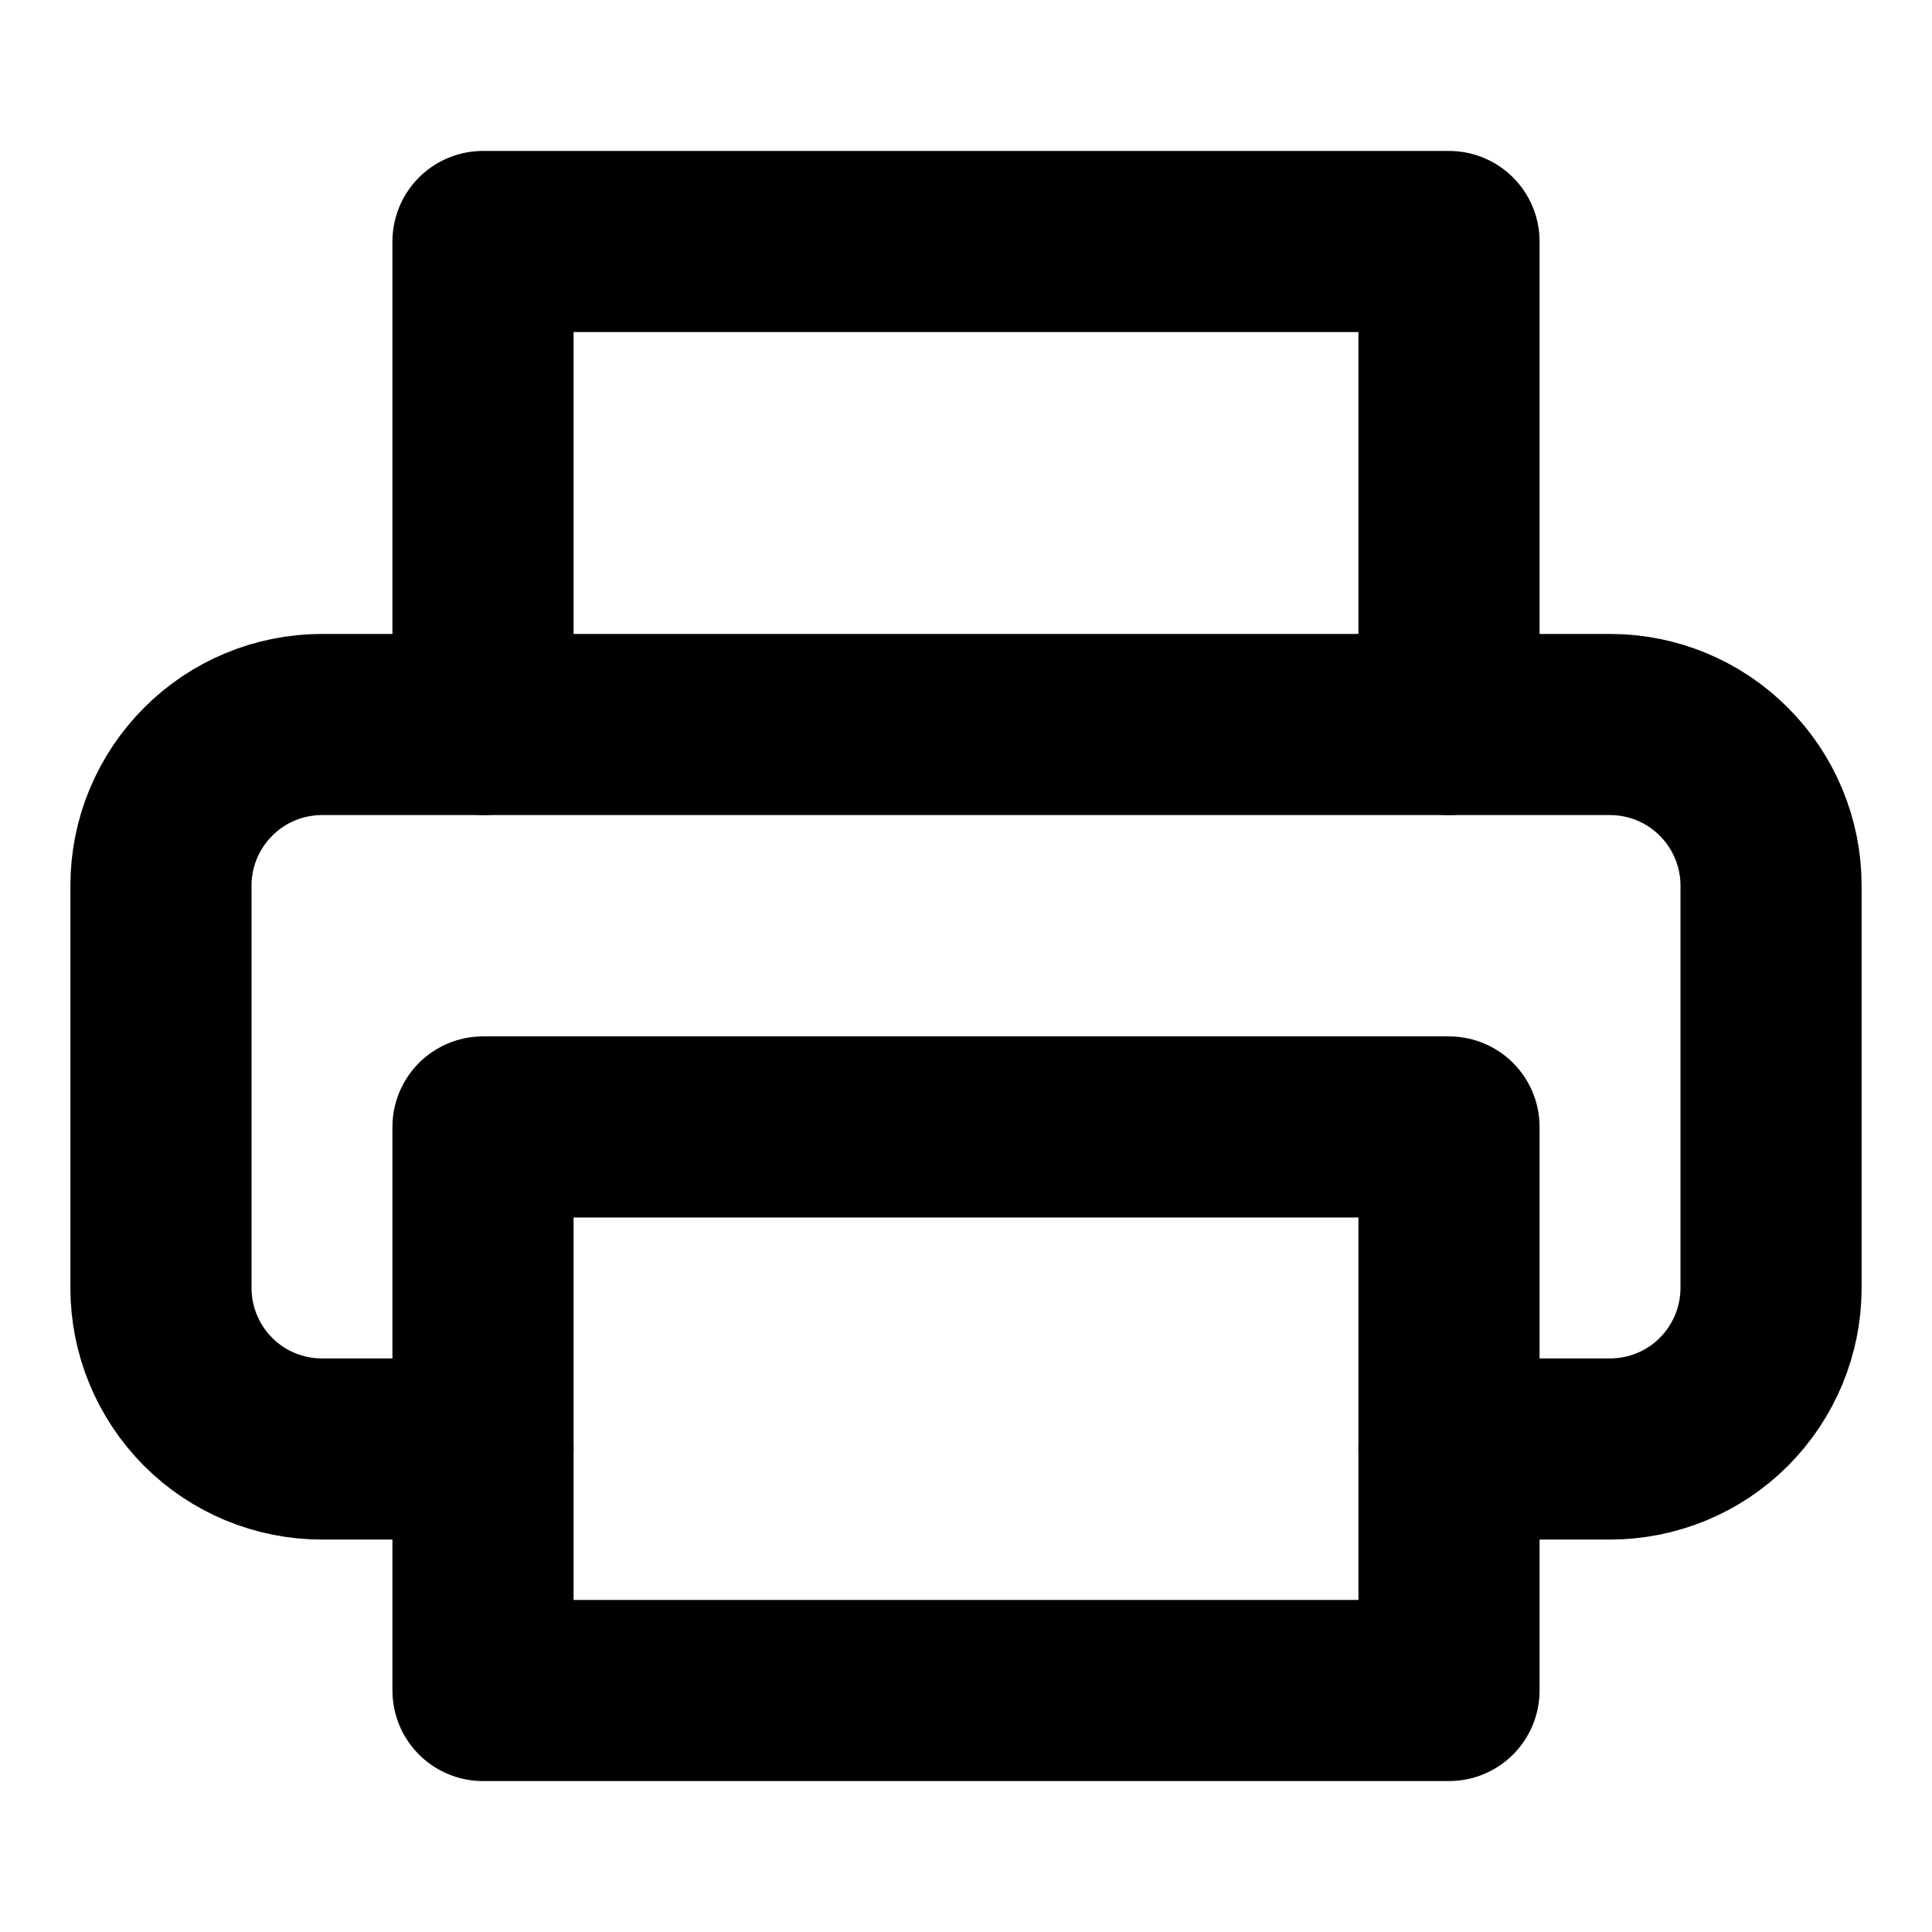
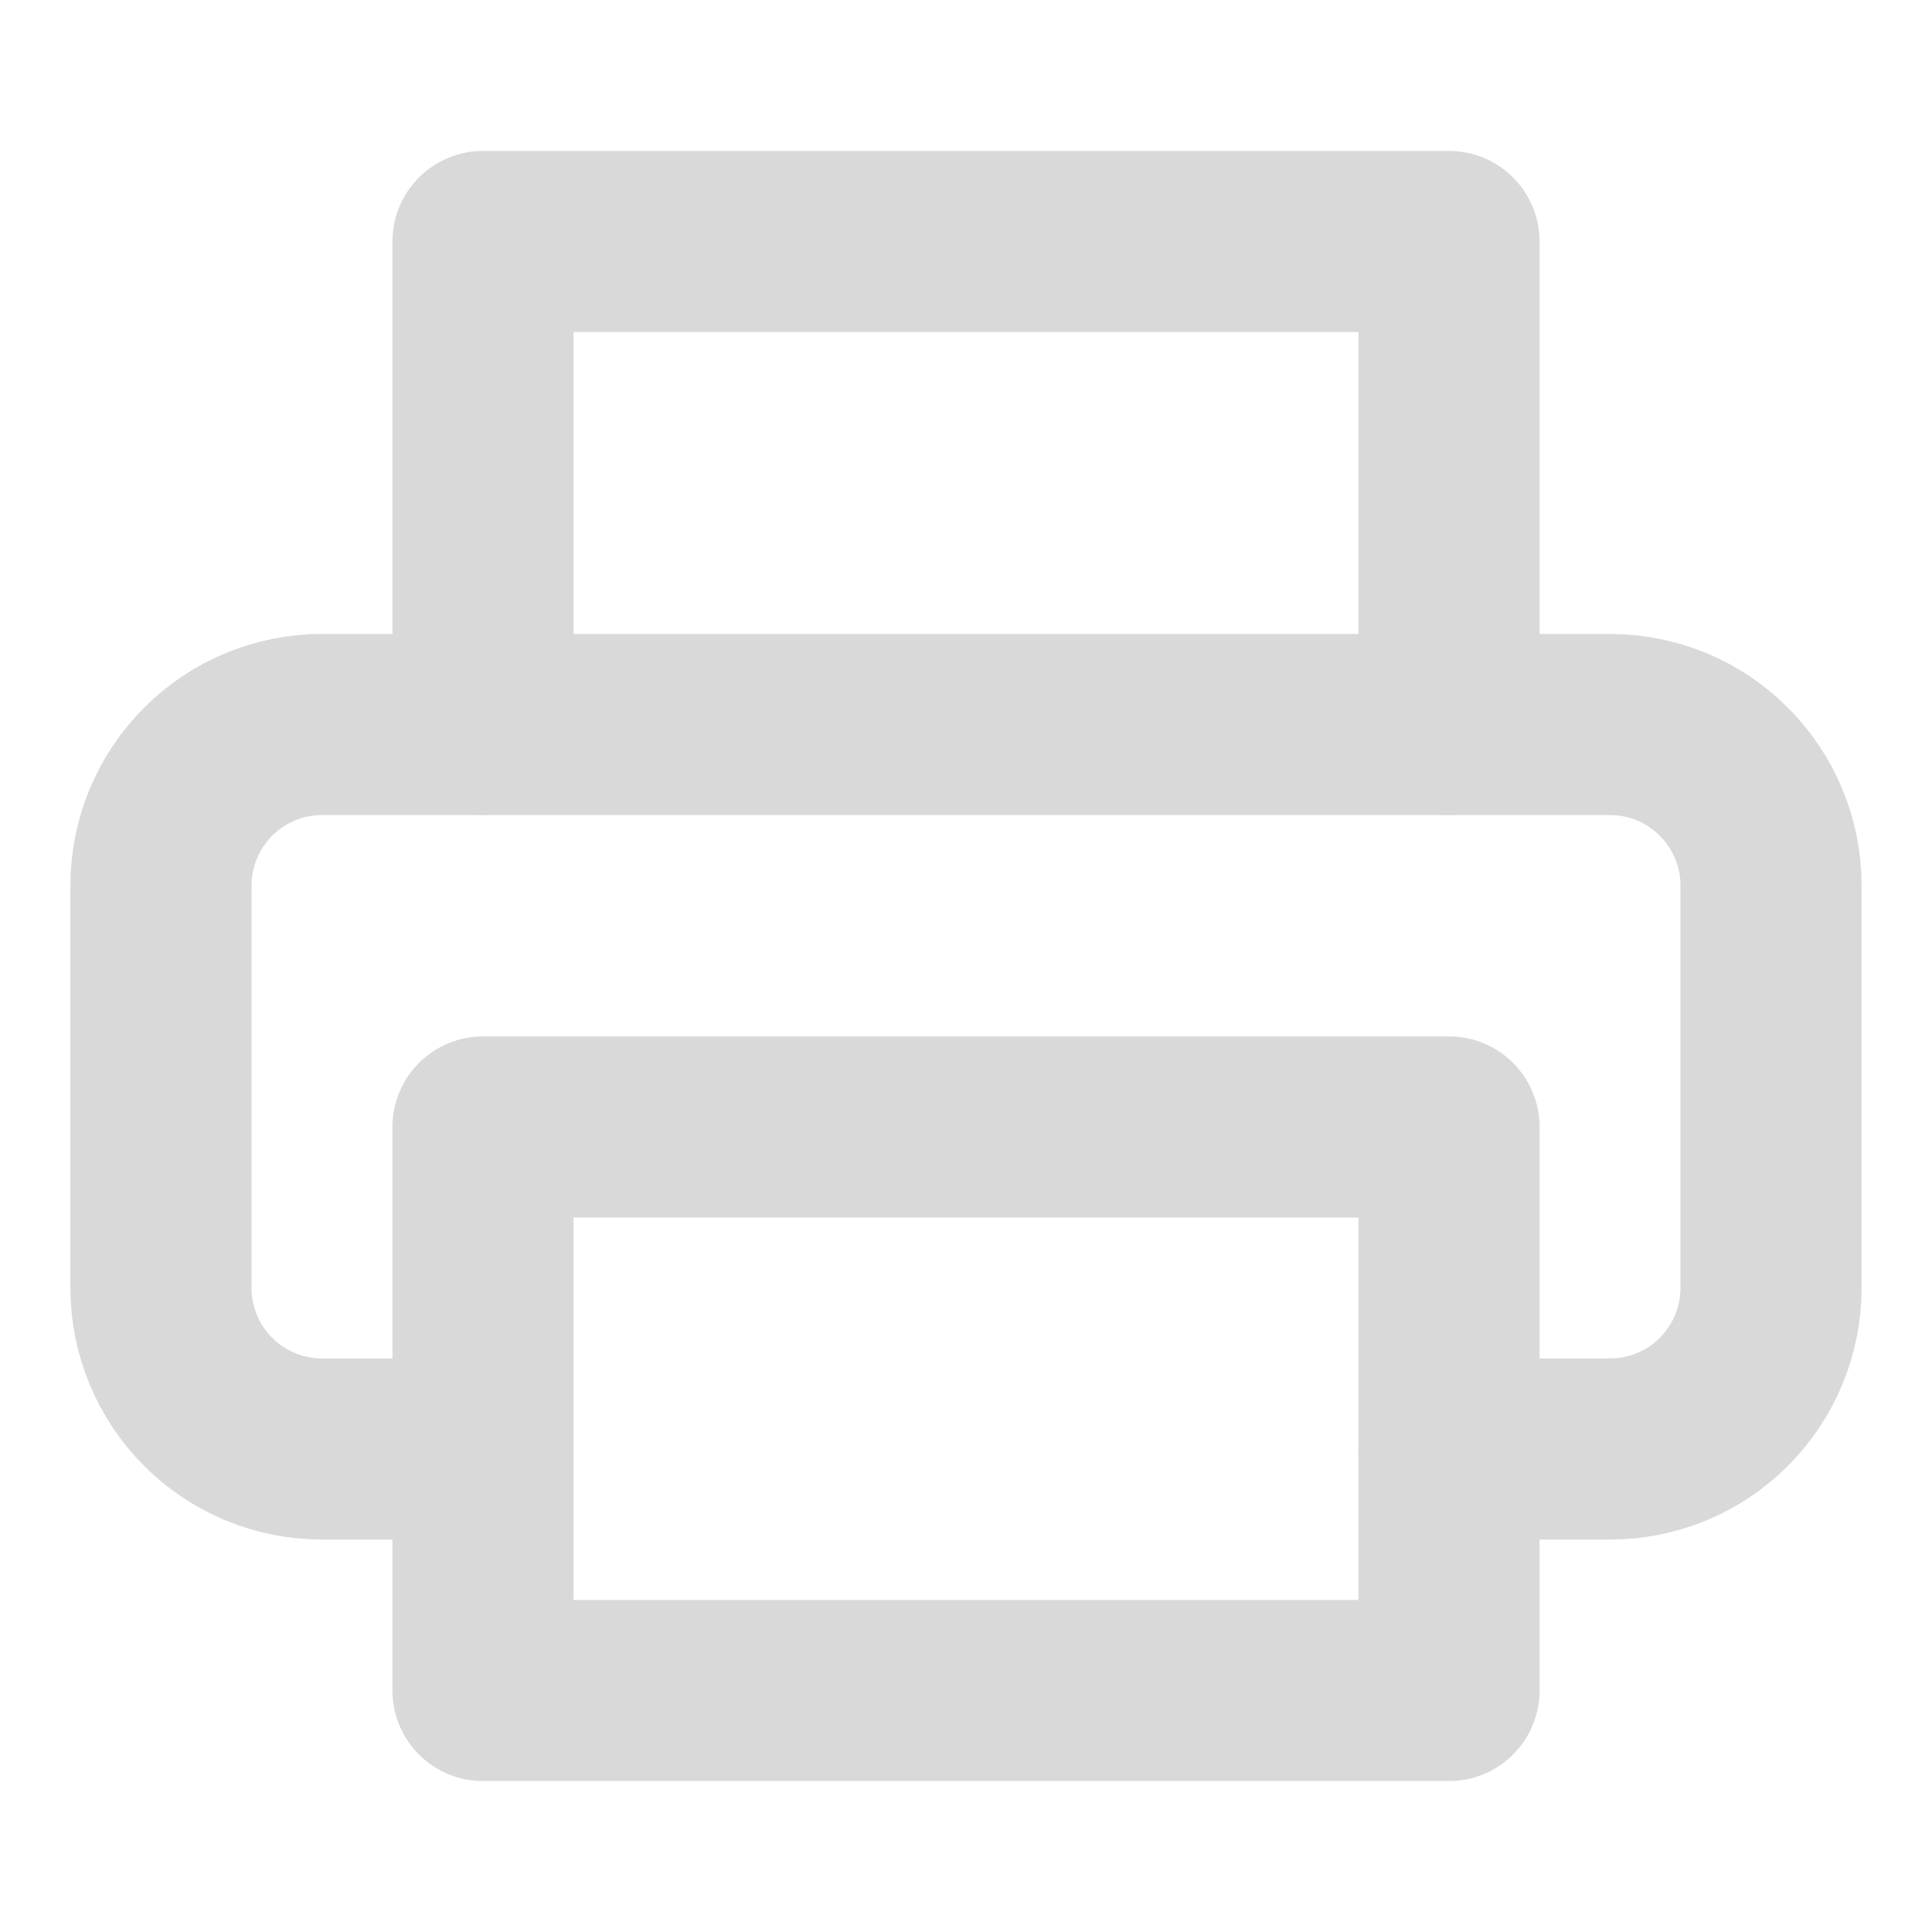
<svg xmlns="http://www.w3.org/2000/svg" width="16" height="16" viewBox="0 0 16 16" fill="none">
-   <path d="M4 6V2H12V6" stroke="currentColor" stroke-width="1.5" stroke-linecap="round" stroke-linejoin="round" />
-   <path d="M4 12H2.667C2.313 12 1.974 11.86 1.724 11.61C1.474 11.359 1.333 11.02 1.333 10.667V7.333C1.333 6.98 1.474 6.641 1.724 6.391C1.974 6.14 2.313 6 2.667 6H13.333C13.687 6 14.026 6.14 14.276 6.391C14.526 6.641 14.667 6.98 14.667 7.333V10.667C14.667 11.02 14.526 11.359 14.276 11.61C14.026 11.86 13.687 12 13.333 12H12" stroke="currentColor" stroke-width="1.5" stroke-linecap="round" stroke-linejoin="round" />
-   <path d="M12 9.333H4V14H12V9.333Z" stroke="currentColor" stroke-width="1.5" stroke-linecap="round" stroke-linejoin="round" />
+   <path d="M4 6V2H12V6" stroke="#d9d9d9" stroke-width="1.5" stroke-linecap="round" stroke-linejoin="round" />
+   <path d="M4 12H2.667C2.313 12 1.974 11.86 1.724 11.61C1.474 11.359 1.333 11.02 1.333 10.667V7.333C1.333 6.98 1.474 6.641 1.724 6.391C1.974 6.14 2.313 6 2.667 6H13.333C13.687 6 14.026 6.14 14.276 6.391C14.526 6.641 14.667 6.98 14.667 7.333V10.667C14.667 11.02 14.526 11.359 14.276 11.61C14.026 11.86 13.687 12 13.333 12H12" stroke="#d9d9d9" stroke-width="1.5" stroke-linecap="round" stroke-linejoin="round" />
+   <path d="M12 9.333H4V14H12V9.333Z" stroke="#d9d9d9" stroke-width="1.5" stroke-linecap="round" stroke-linejoin="round" />
</svg>
